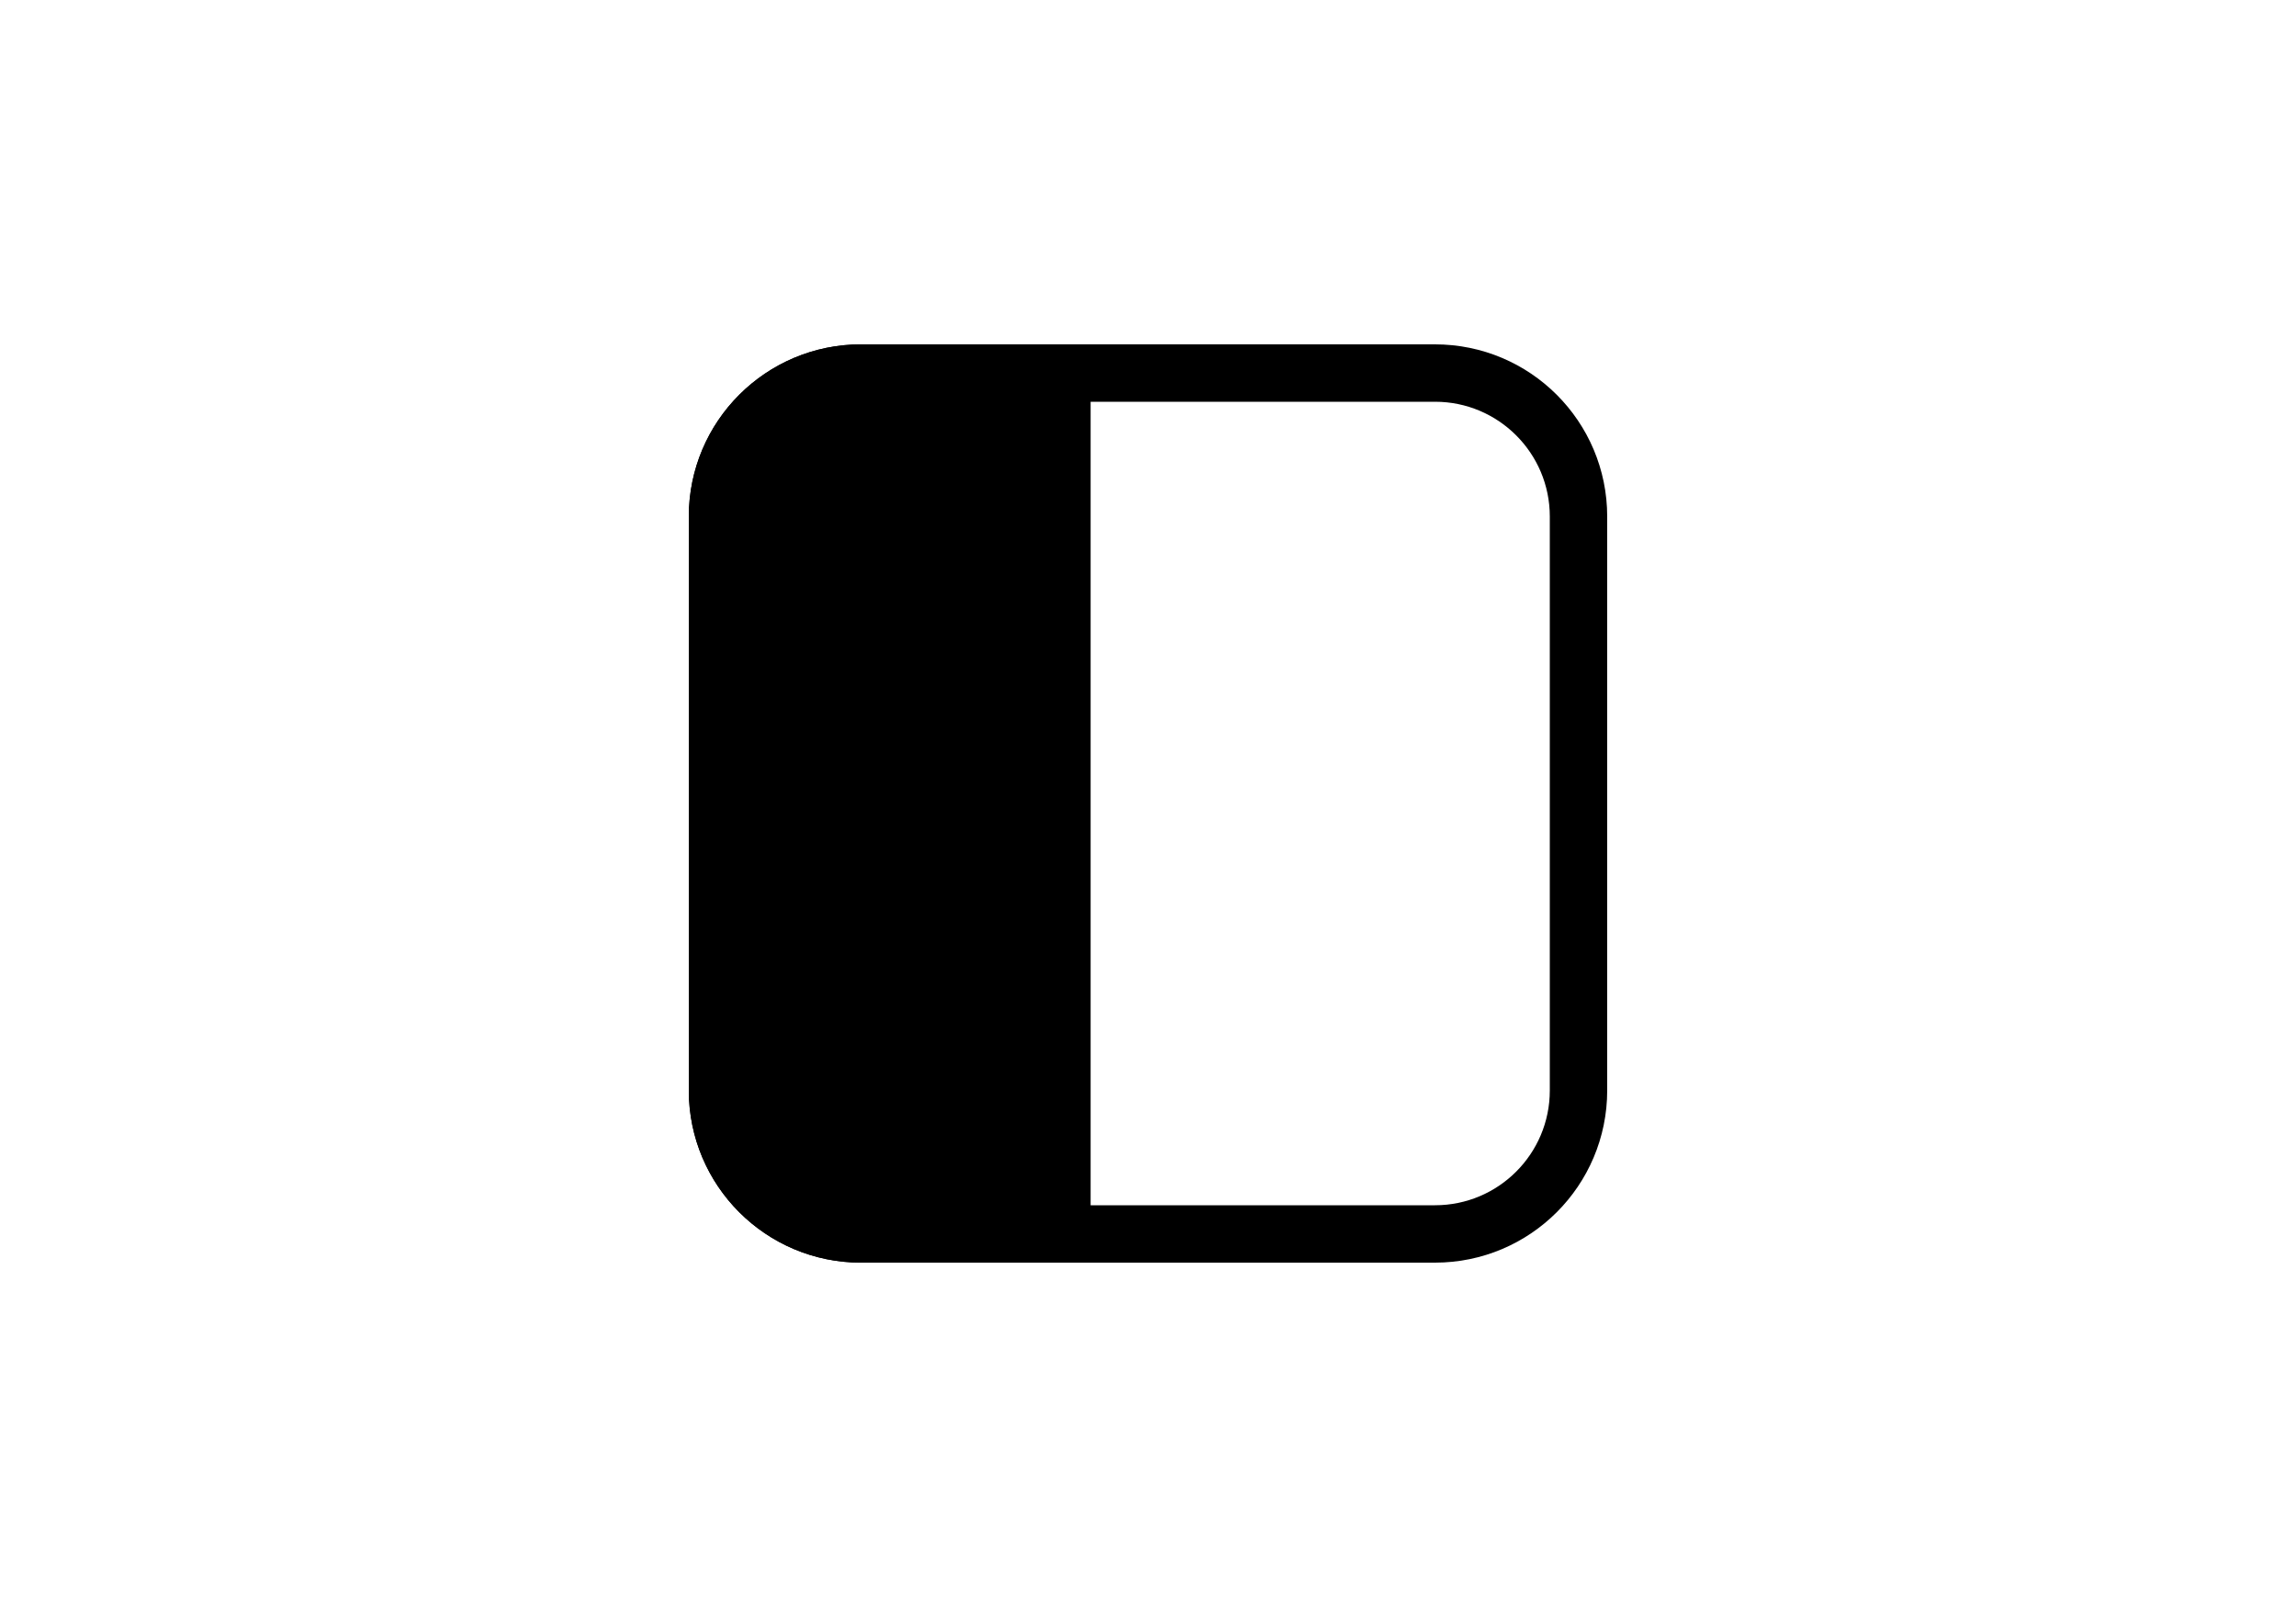
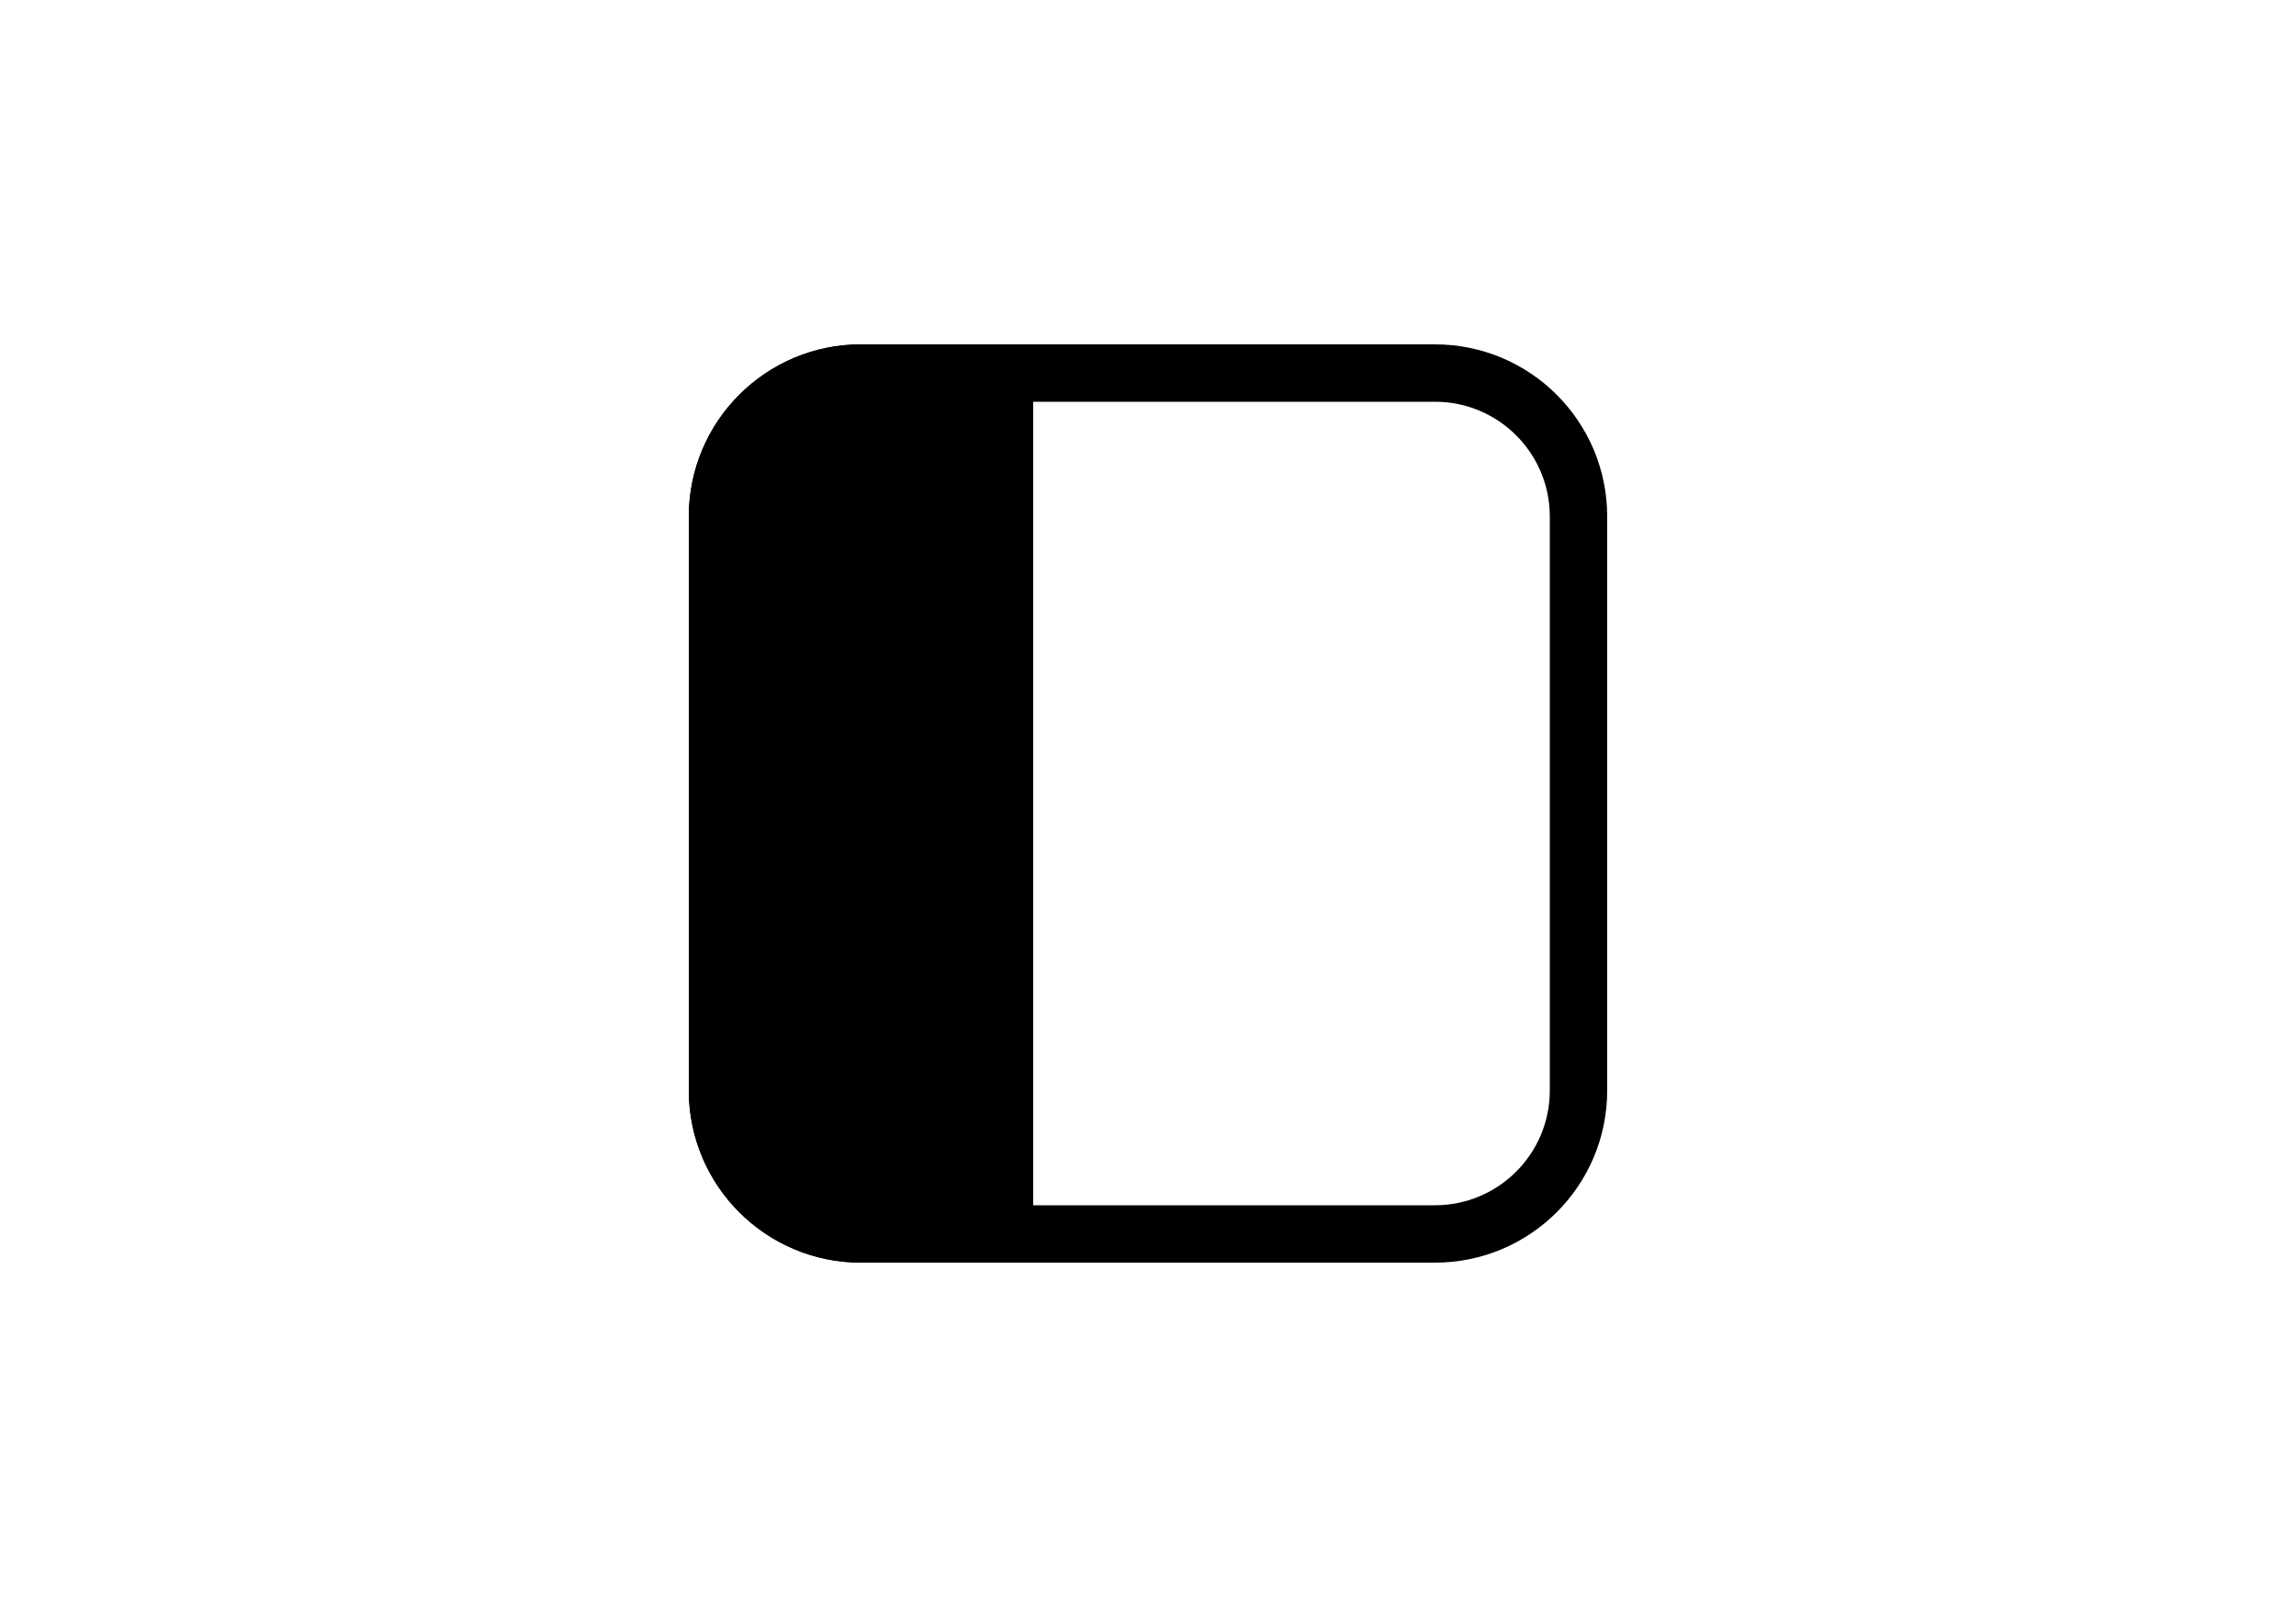
<svg xmlns="http://www.w3.org/2000/svg" width="40" height="28" viewBox="0 0 40 28" fill="none">
  <rect x="12.5" y="6.5" width="15" height="15" rx="2.5" stroke="black" />
-   <path d="M12 9C12 7.343 13.343 6 15 6H19V22H15C13.343 22 12 20.657 12 19V9Z" fill="black" />
+   <path d="M12 9C12 7.343 13.343 6 15 6H18V22H15C13.343 22 12 20.657 12 19V9Z" fill="black" />
</svg>
